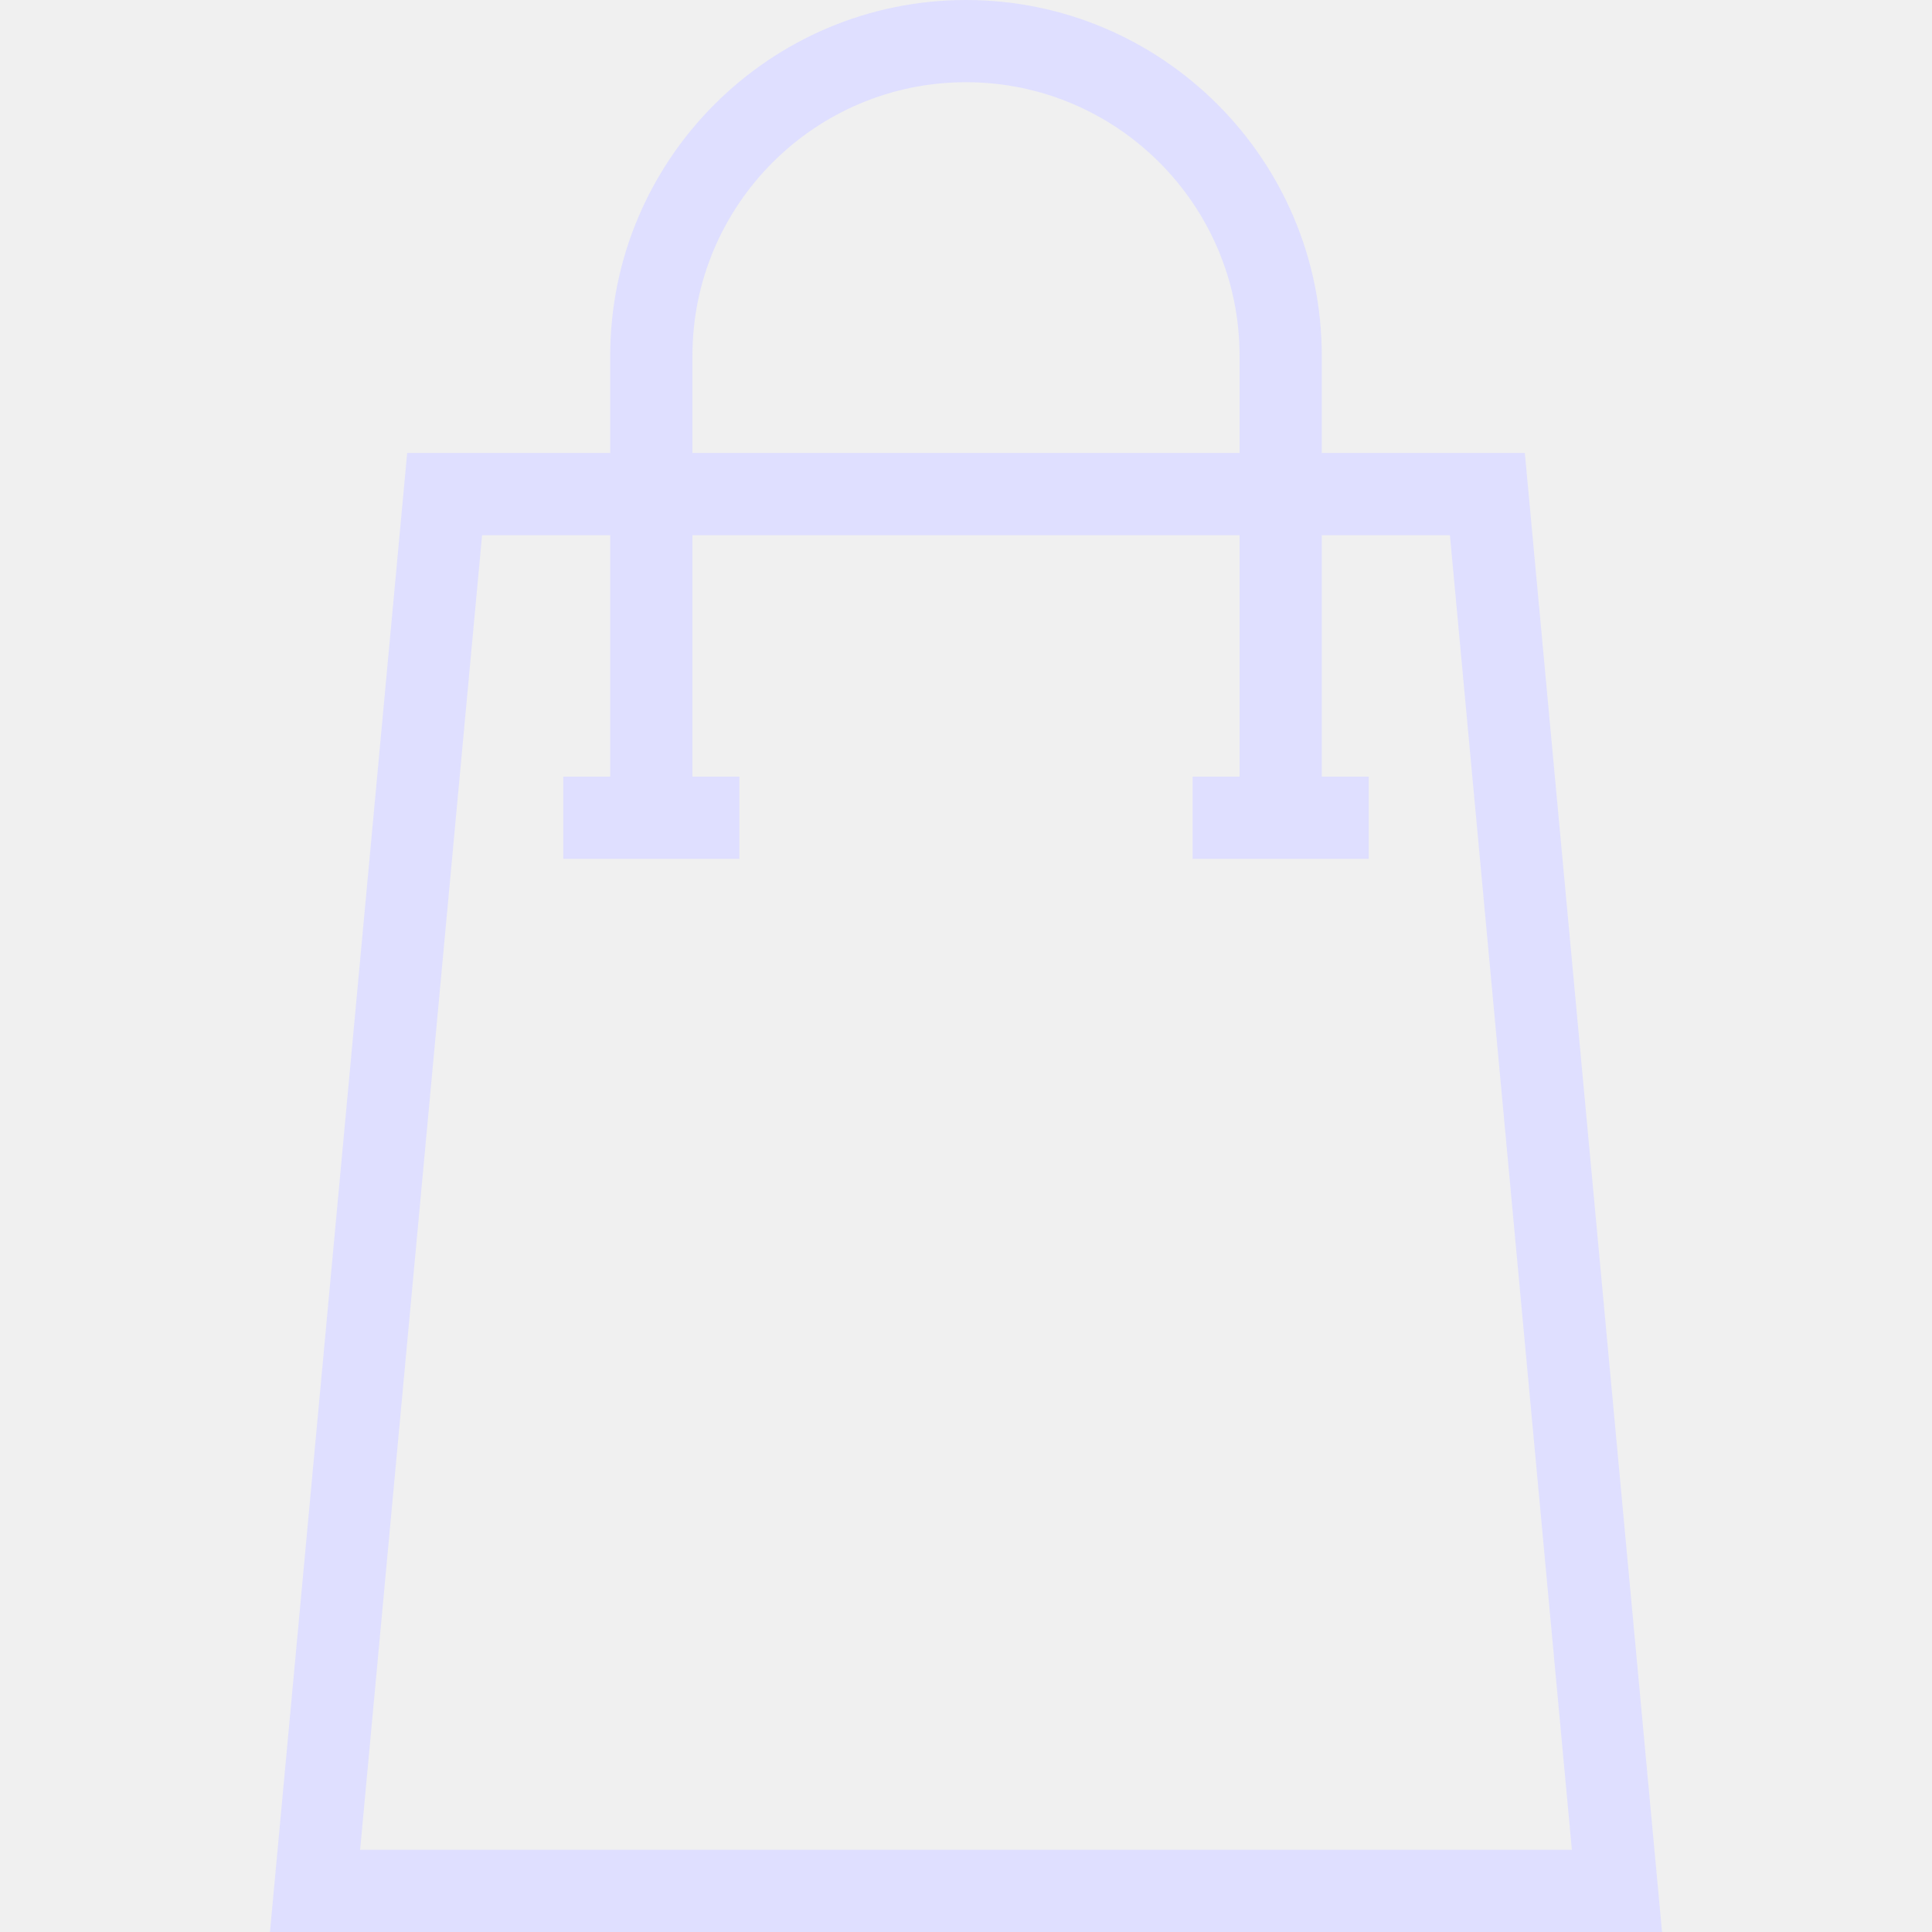
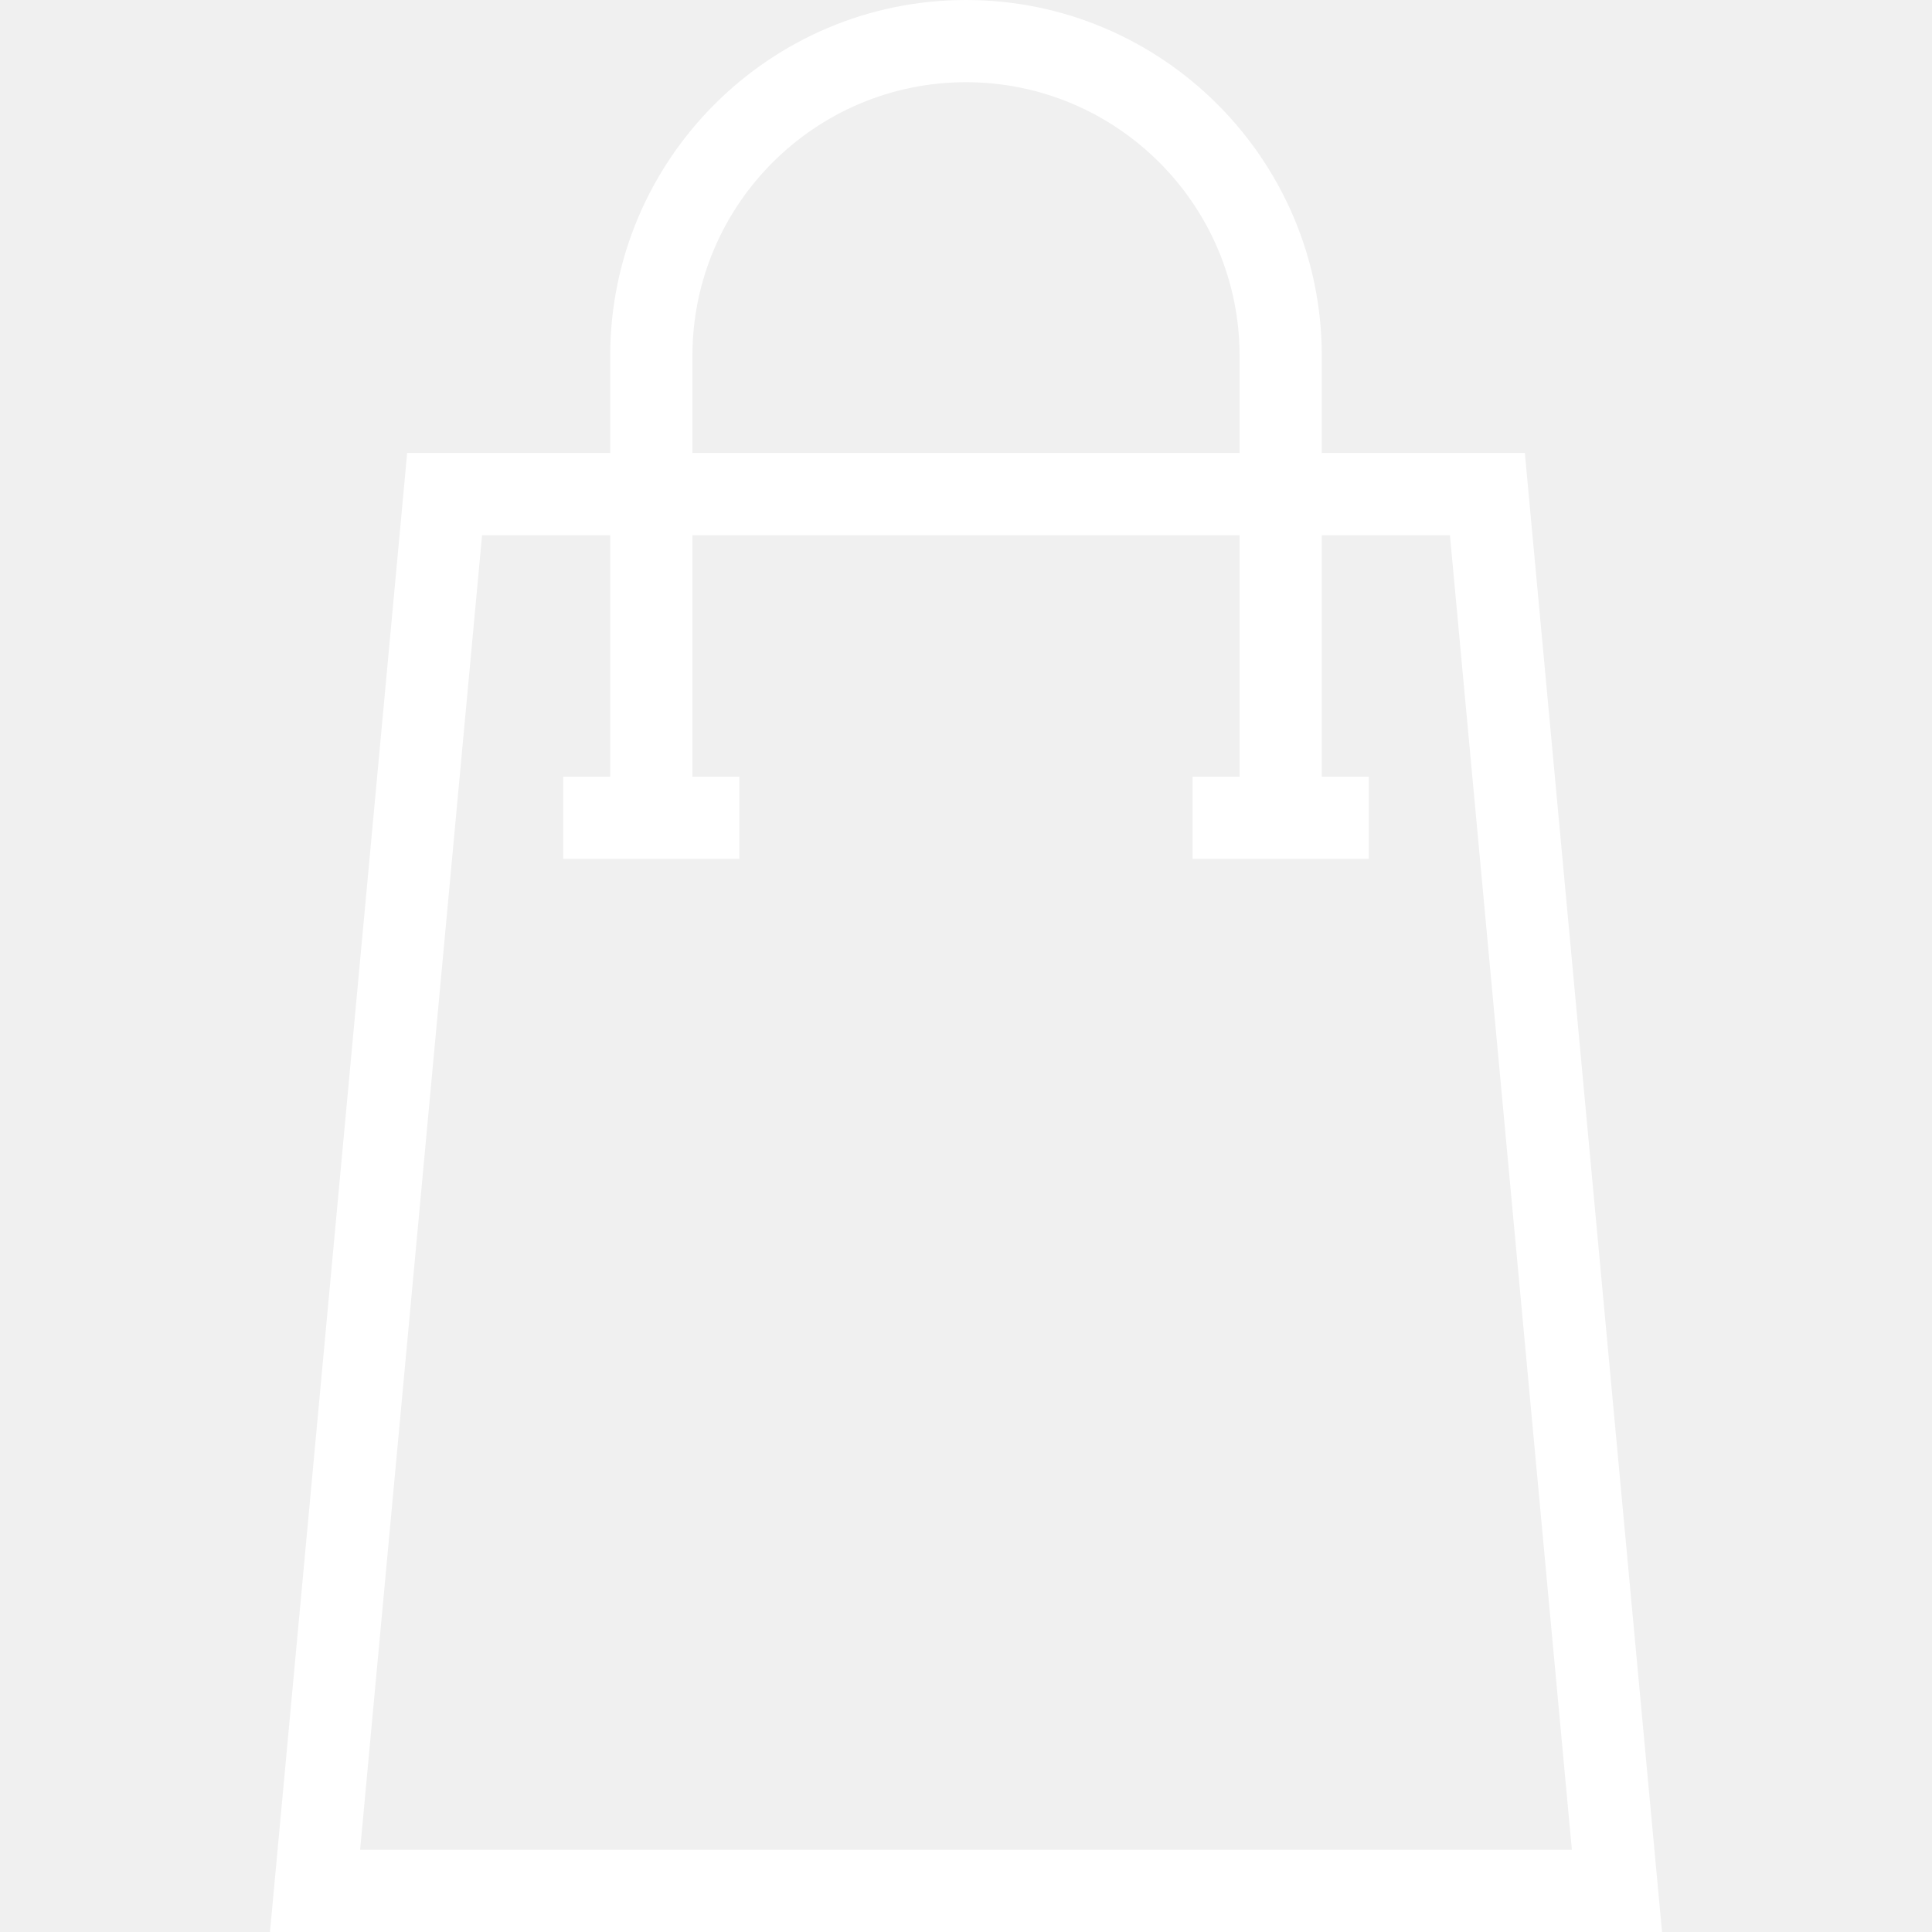
- <svg xmlns="http://www.w3.org/2000/svg" fill="#dfdfff" height="32px" width="32px" version="1.1" id="Capa_1" viewBox="0 0 490 490" xml:space="preserve">
+ <svg xmlns="http://www.w3.org/2000/svg" fill="#fff" height="32px" width="32px" version="1.1" id="Capa_1" viewBox="0 0 490 490" xml:space="preserve">
  <path d="M386.733,114.884h-51.497V90.235C335.236,40.48,294.756,0,245,0c-49.755,0-90.235,40.48-90.235,90.235v24.649h-51.497  L68.469,490h353.063L386.733,114.884z M175.616,90.235c0-38.26,31.123-69.384,69.384-69.384c38.262,0,69.385,31.124,69.385,69.384  v24.649H175.616V90.235z M122.266,135.735h32.498v61.239h-11.912v20.851h44.674v-20.851h-11.911v-61.239h138.769v61.239h-11.912  v20.851h44.676v-20.851h-11.912v-61.239h32.498l30.93,333.414H91.336L122.266,135.735z" />
</svg>
